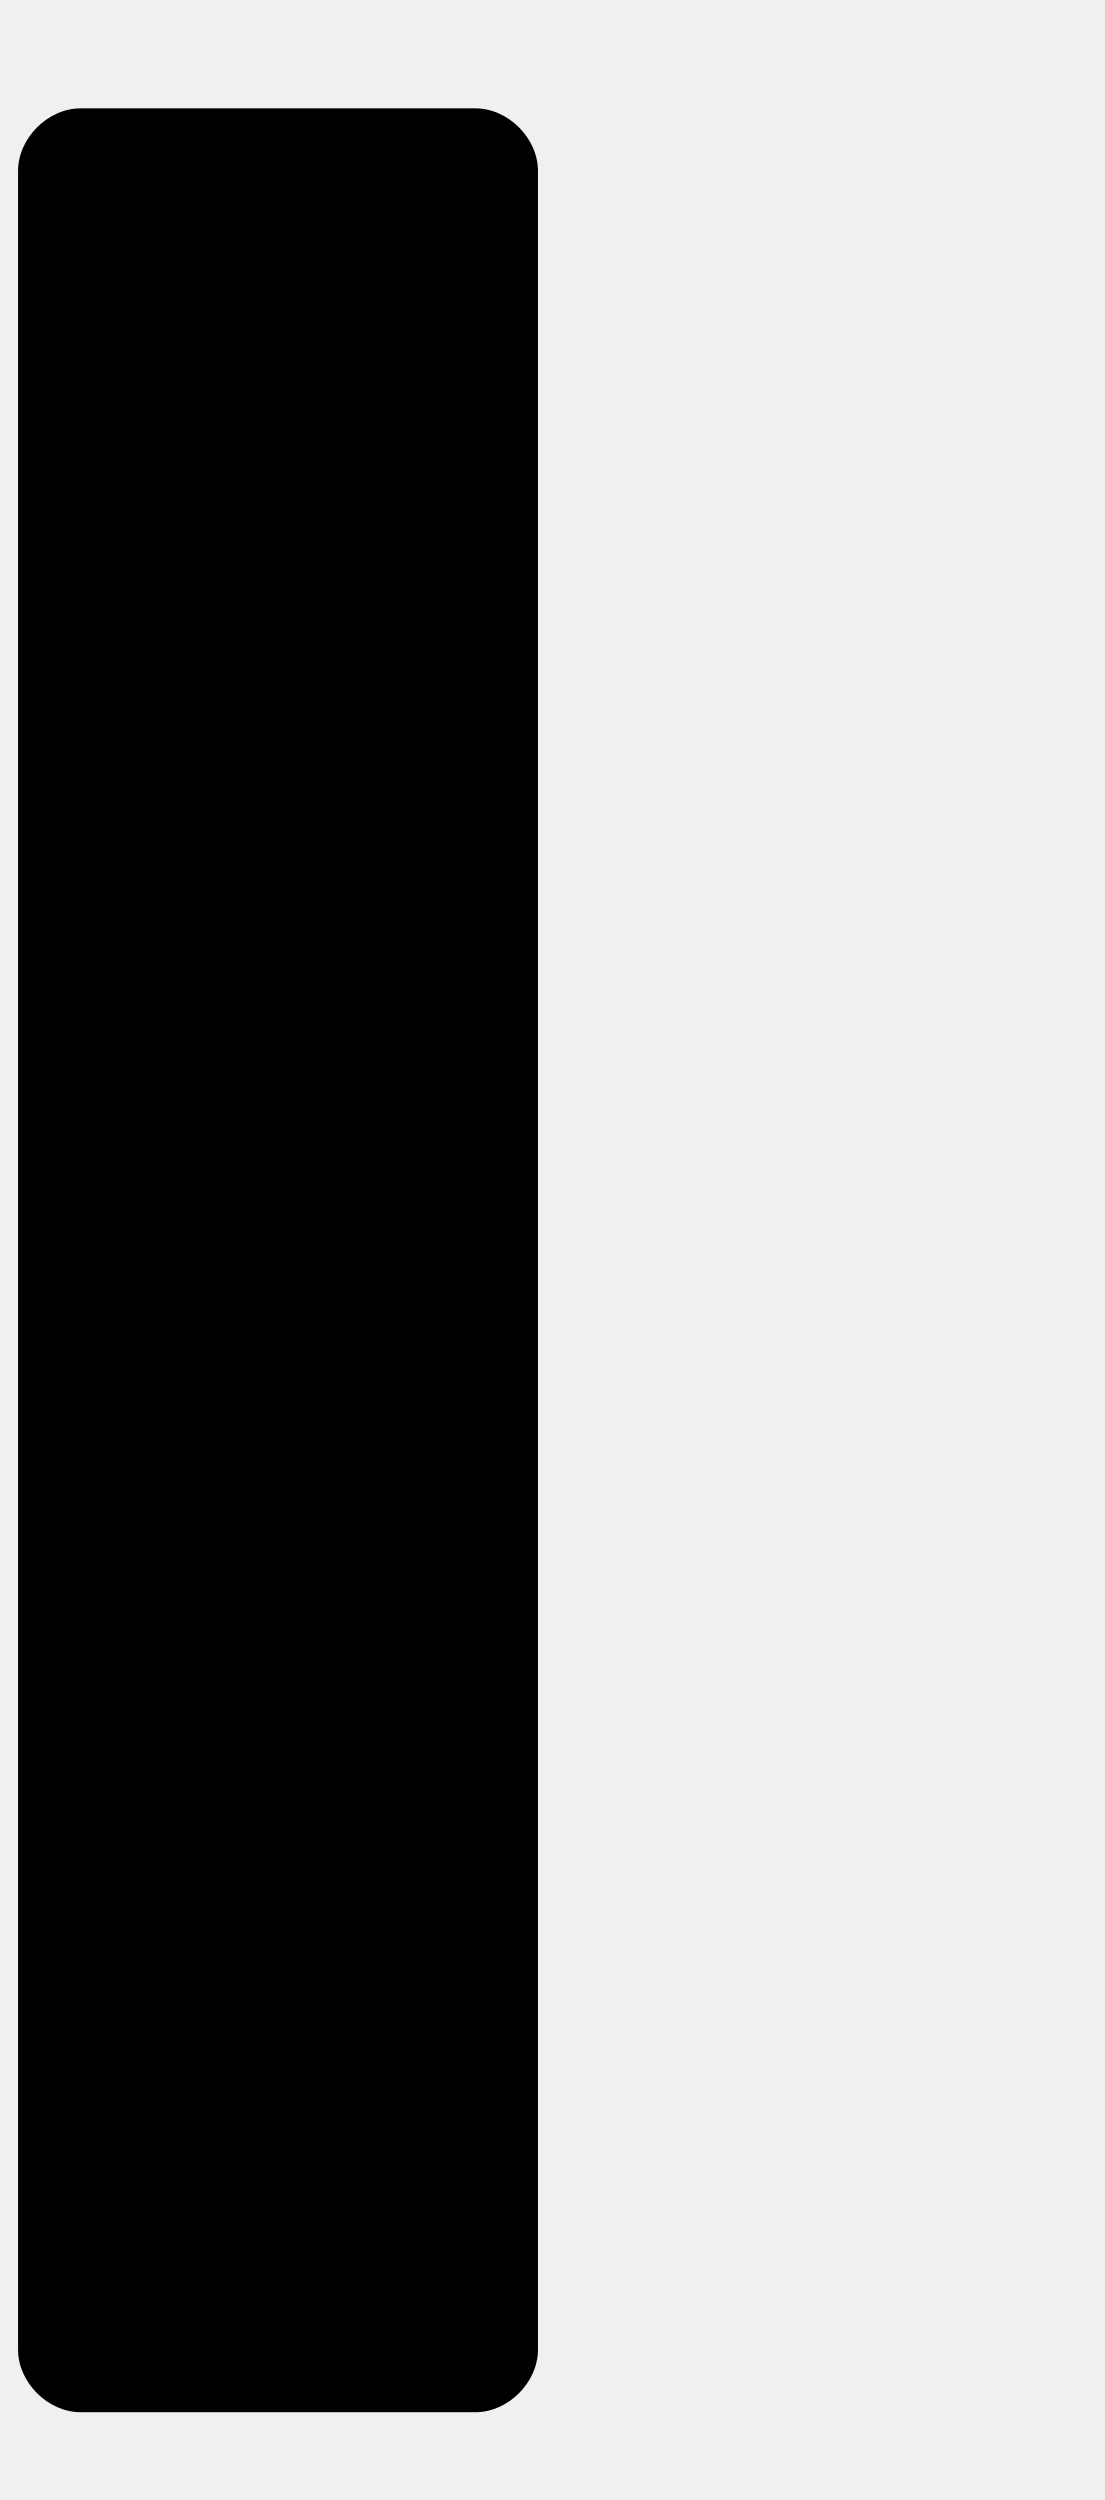
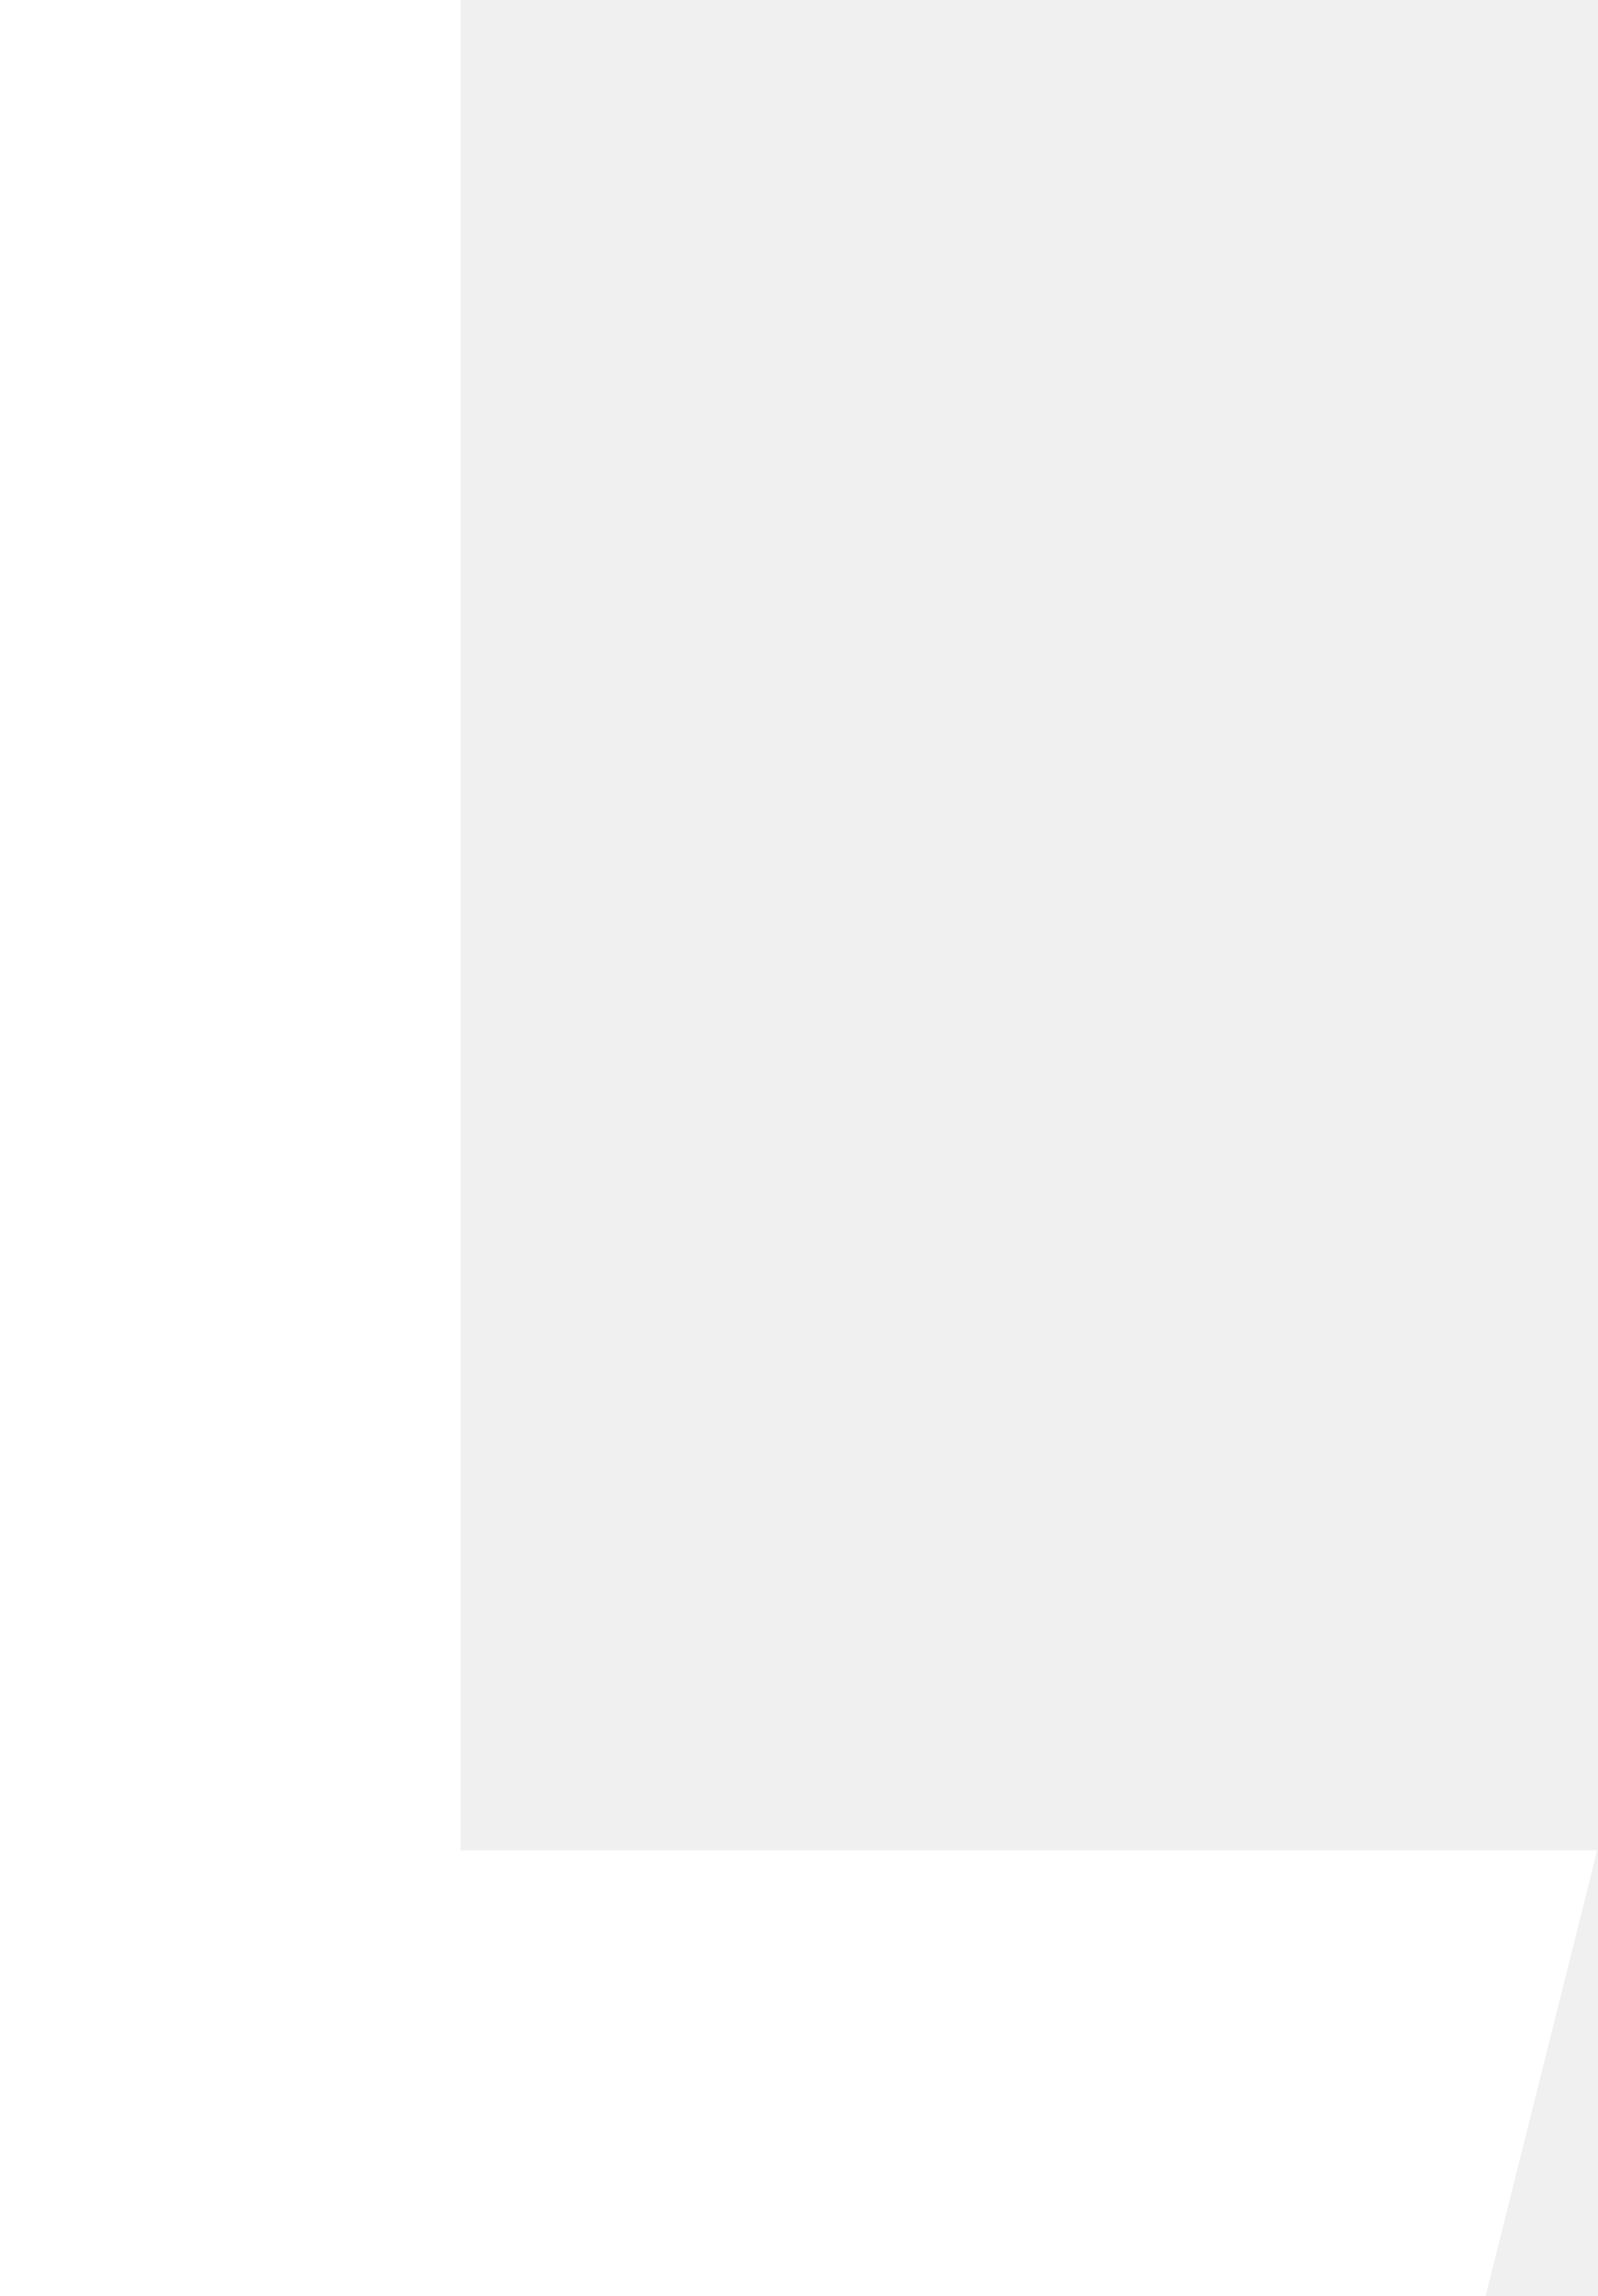
- <svg xmlns="http://www.w3.org/2000/svg" version="1.1" id="Layer_1" x="0px" y="0px" viewBox="0 0 262.9 595.3" style="enable-background:new 0 0 262.9 595.3;" xml:space="preserve">
-   <path d="M4.3,40.7c0-7.8,7.1-14.9,14.9-14.9h94c7.8,0,14.9,7.1,14.9,14.9v518.8c0,7.8-7.1,14.9-14.9,14.9h-94  c-7.8,0-14.9-7.1-14.9-14.9V40.7z" />
+ <svg xmlns="http://www.w3.org/2000/svg" width="76.435" height="109.877" viewBox="0 0 76.435 109.877">
+   <path id="Path_4" data-name="Path 4" d="M475.687,1002.98H421.293V914.433H399.252V1024.31h71.092Z" transform="translate(-399.252 -914.433)" fill="#fff" />
</svg>
